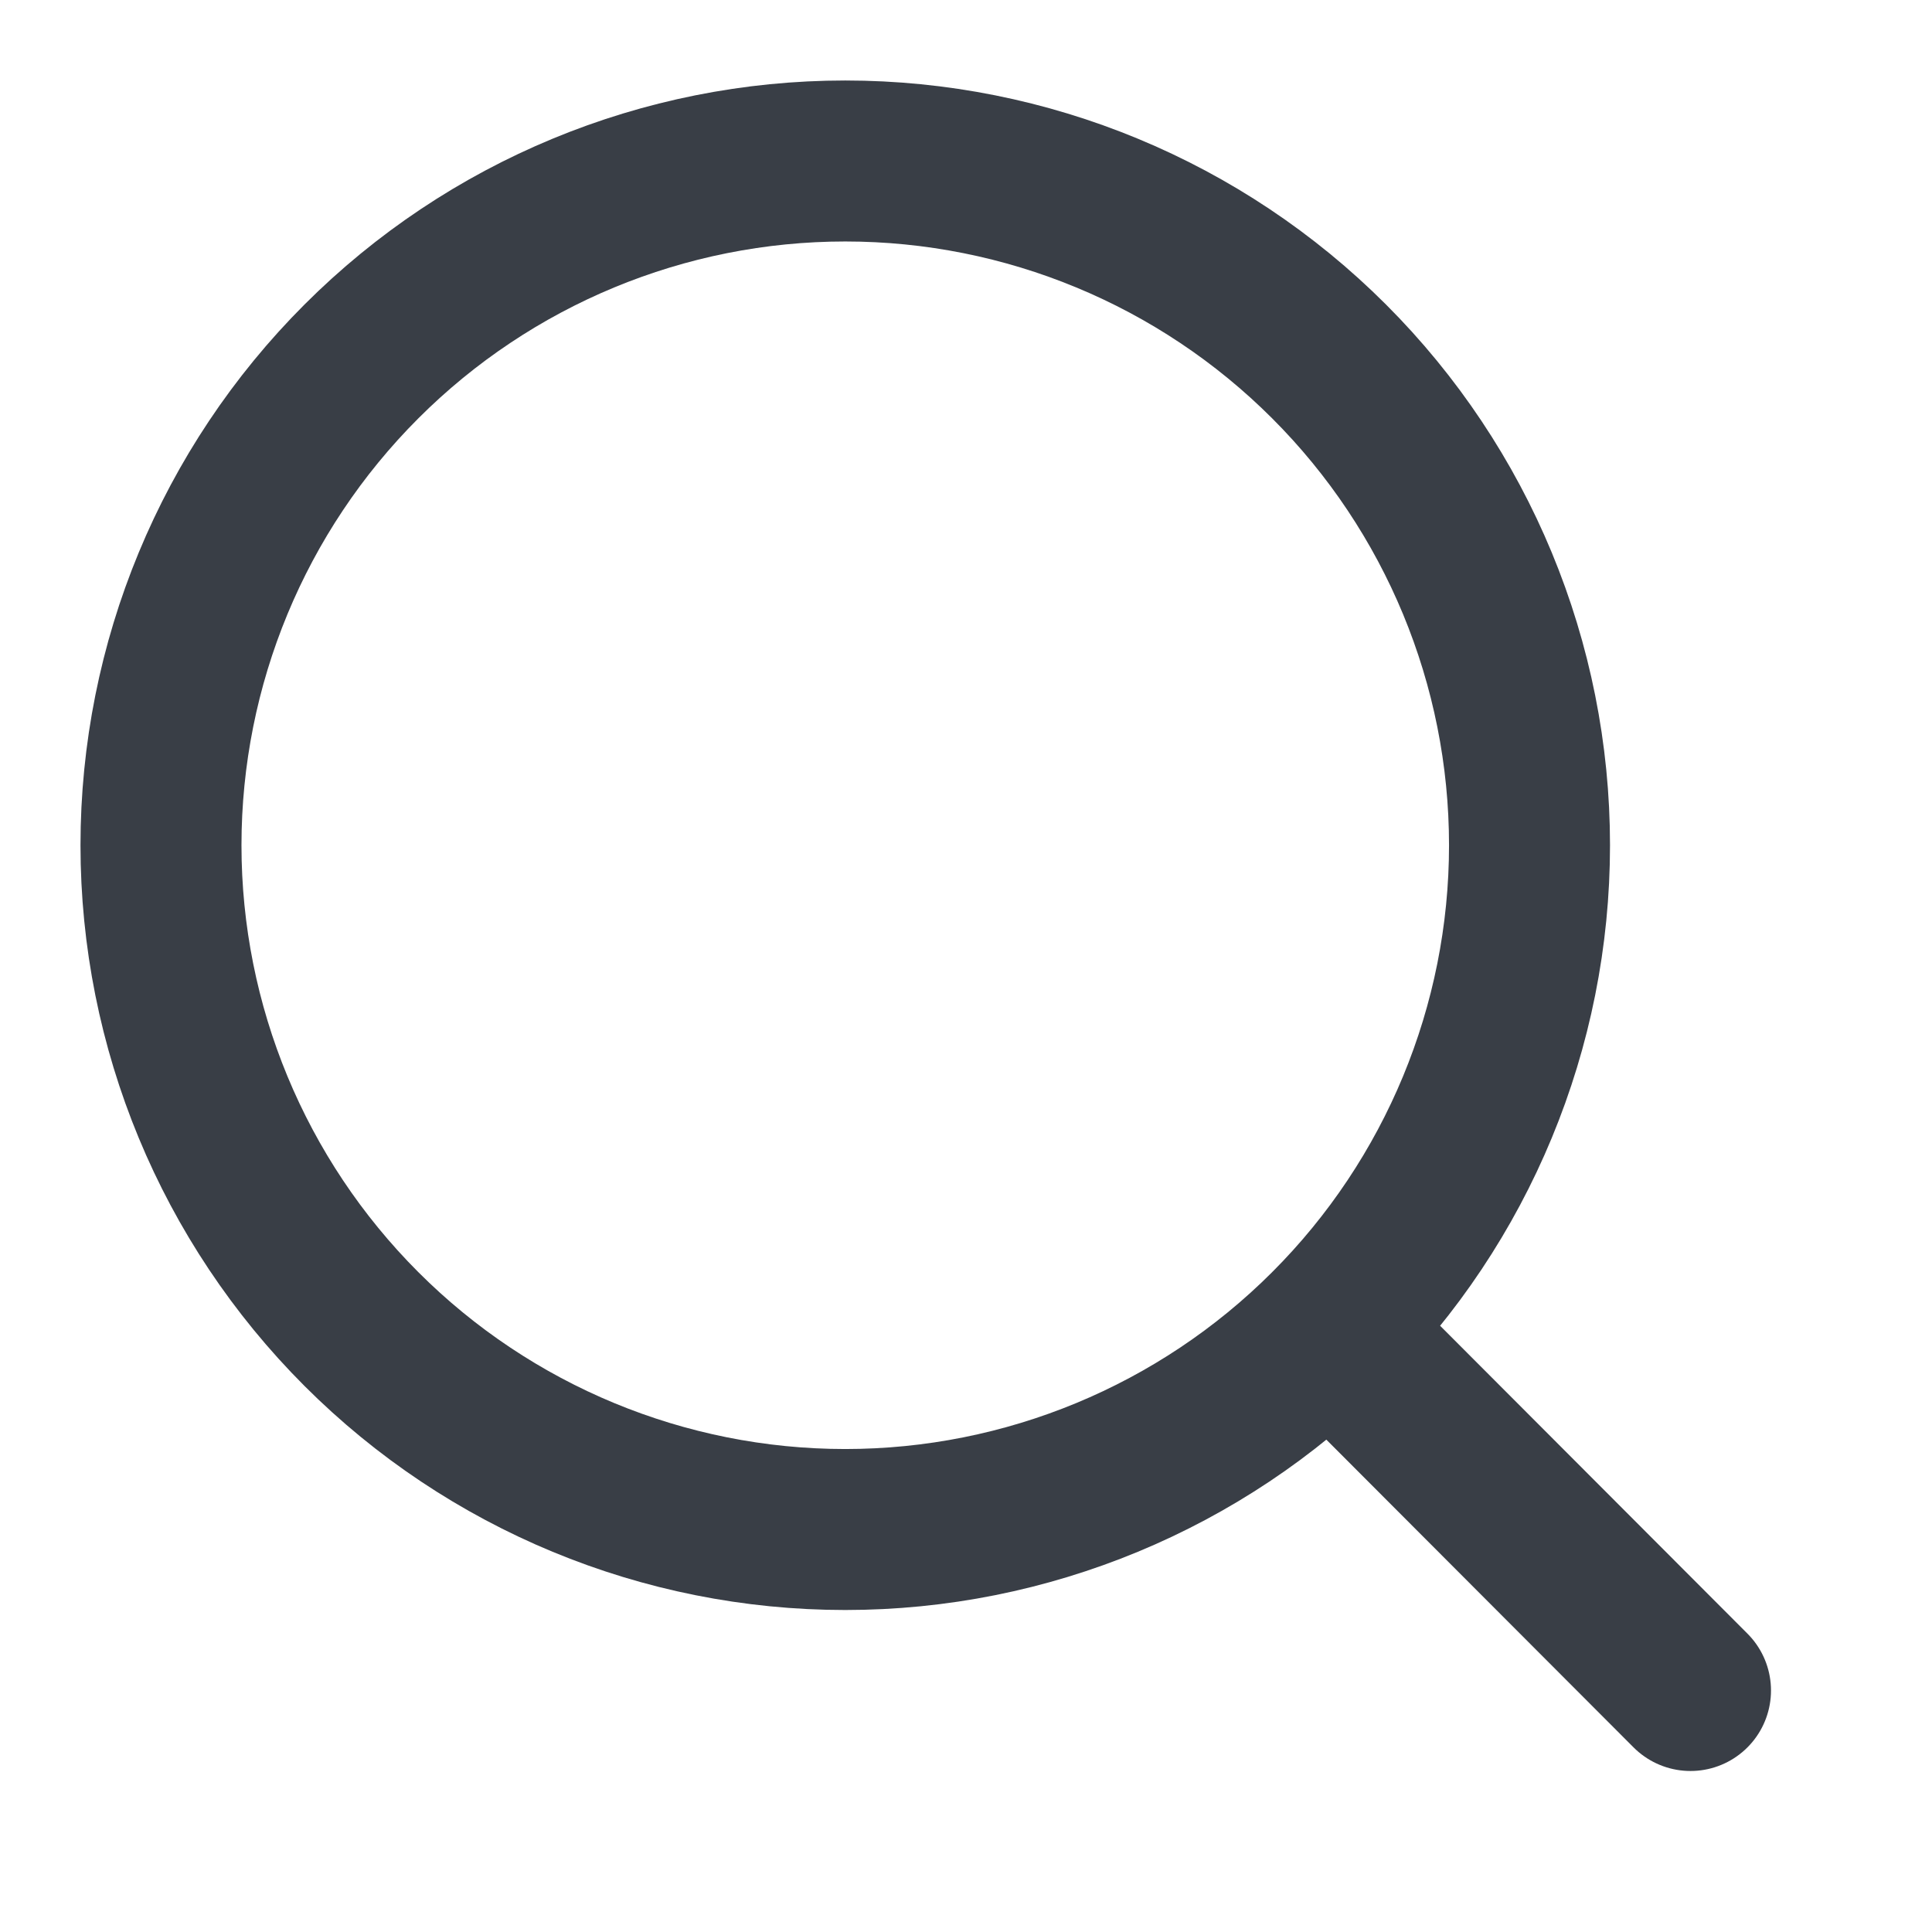
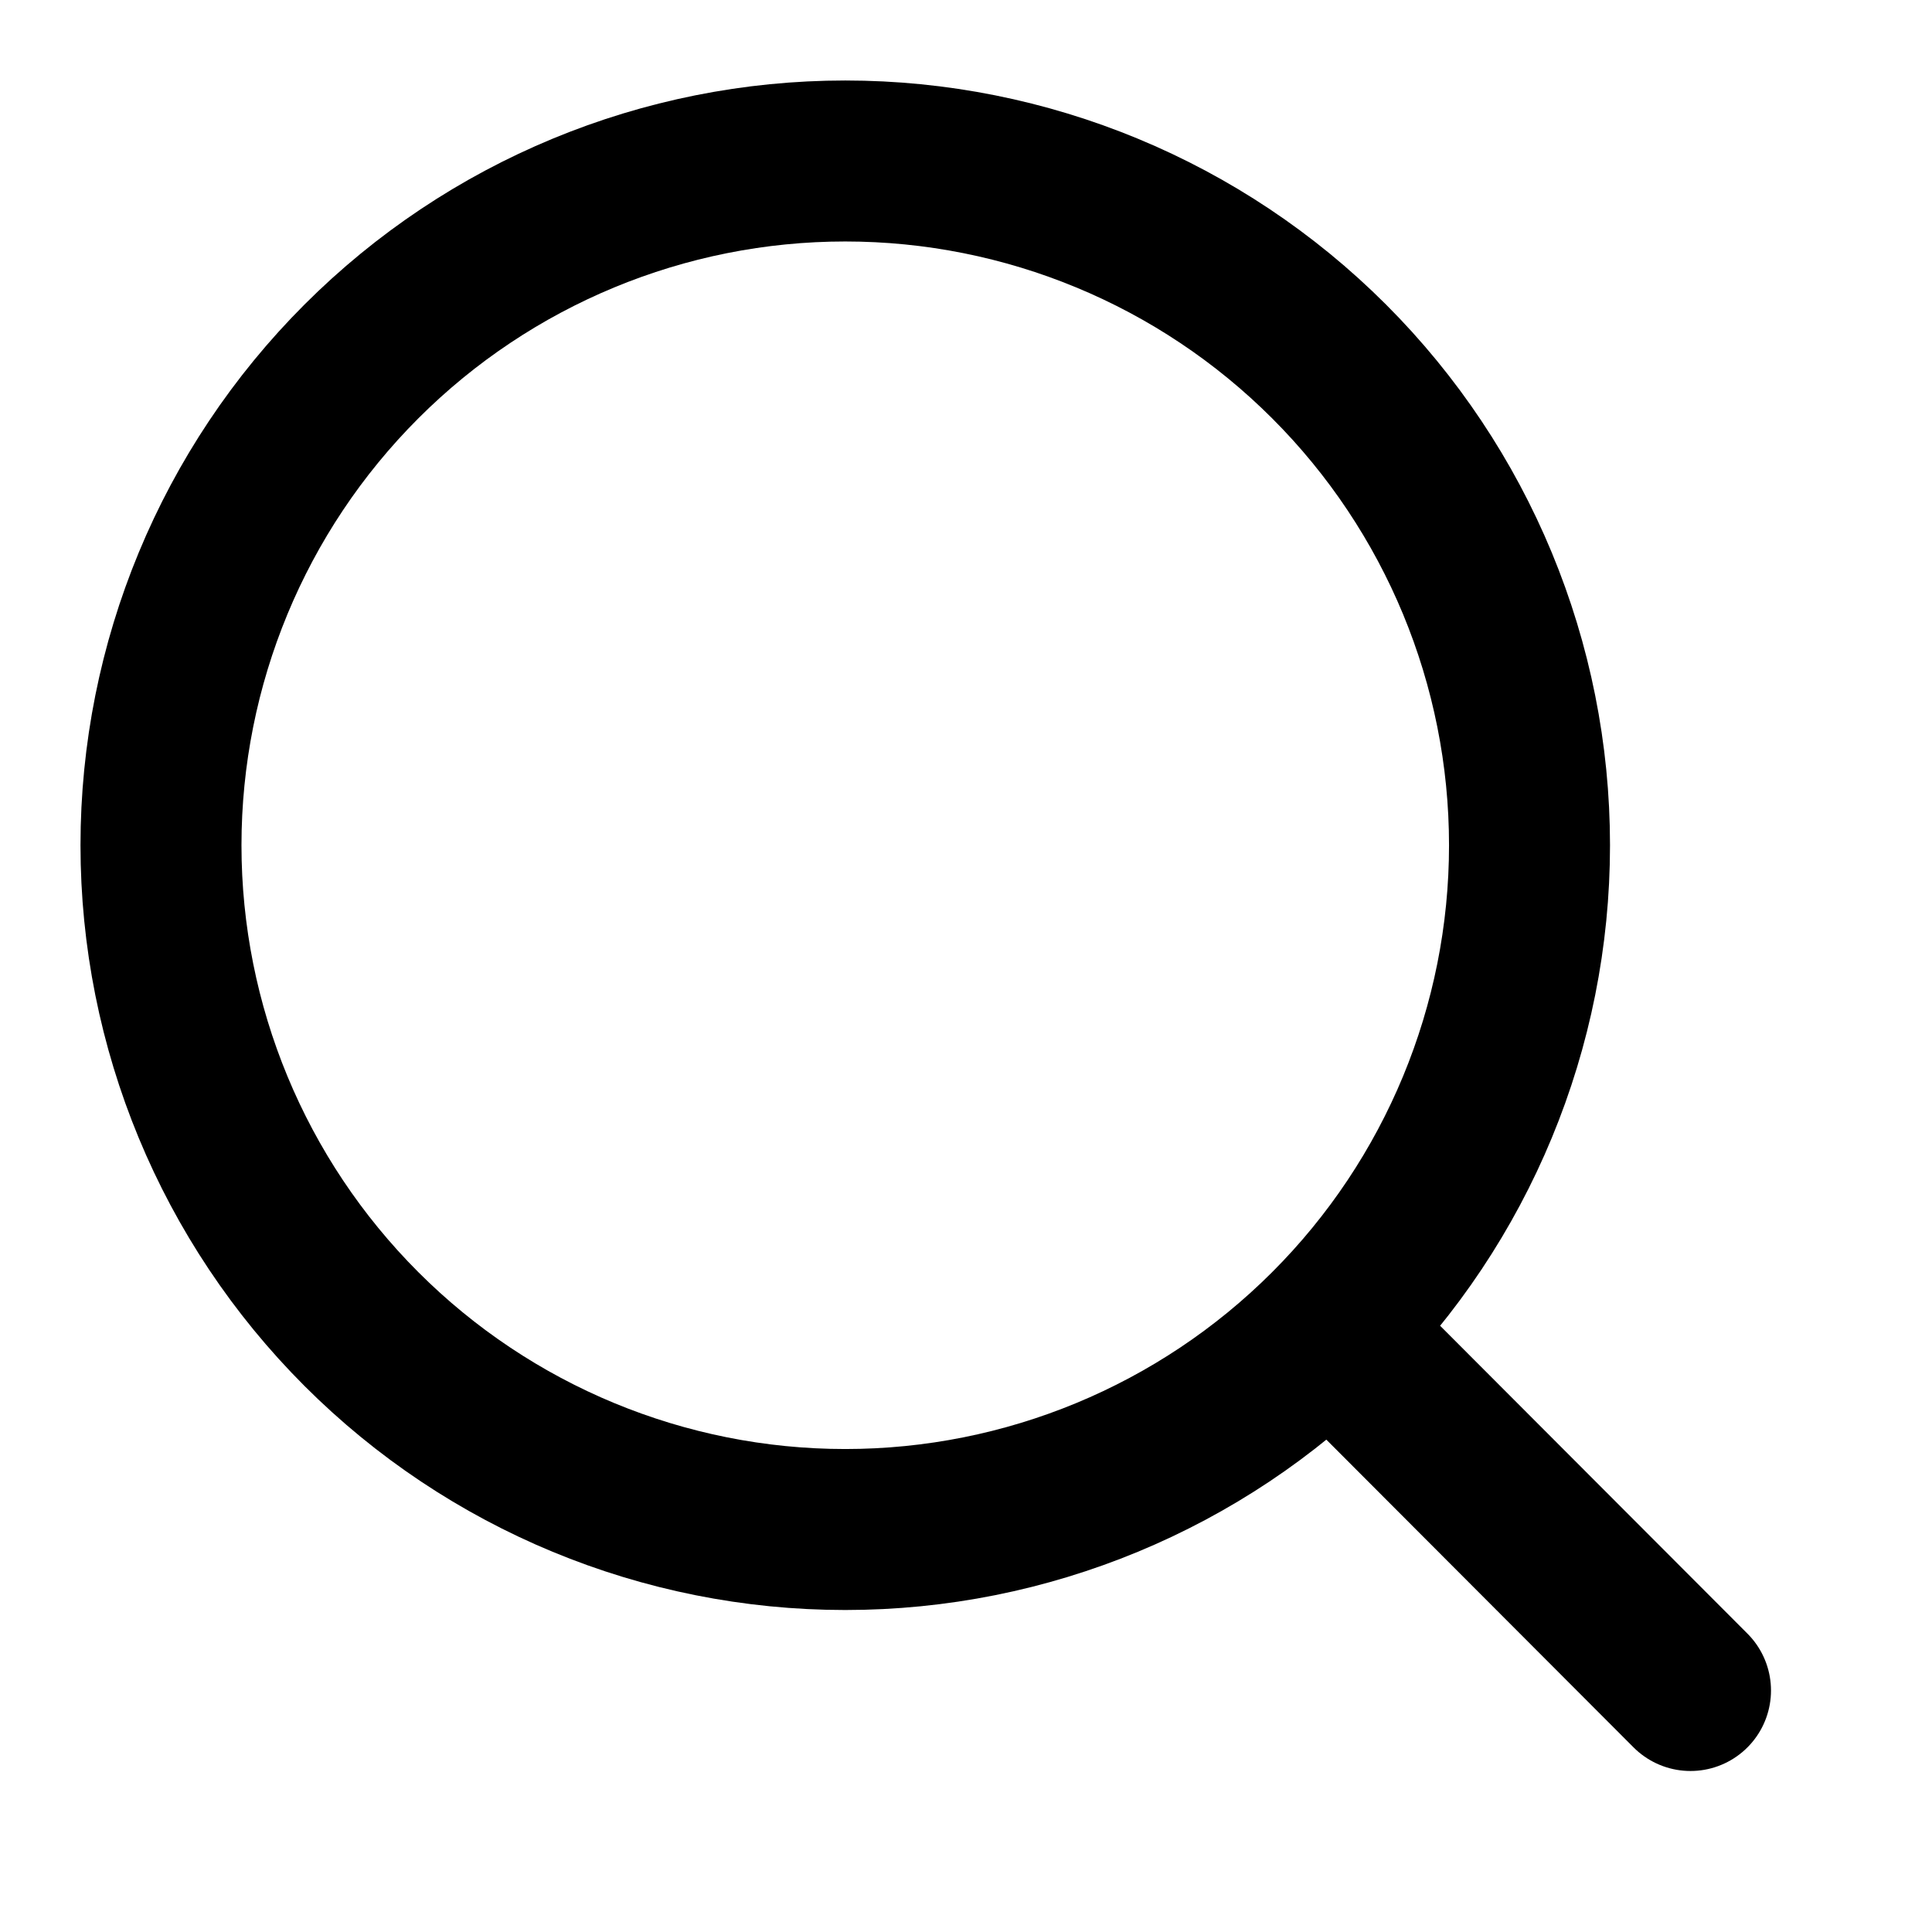
<svg xmlns="http://www.w3.org/2000/svg" viewBox="0 0 40 40" fill="none">
-   <path d="M35 35L27.523 27.51M31.667 17.5C31.667 21.257 30.174 24.86 27.517 27.517C24.86 30.174 21.257 31.667 17.5 31.667C13.743 31.667 10.139 30.174 7.483 27.517C4.826 24.86 3.333 21.257 3.333 17.5C3.333 13.743 4.826 10.139 7.483 7.483C10.139 4.826 13.743 3.333 17.5 3.333C21.257 3.333 24.86 4.826 27.517 7.483C30.174 10.139 31.667 13.743 31.667 17.5V17.5Z" stroke="#393E46" stroke-width="3.333" stroke-linecap="round" />
+   <path d="M35 35L27.523 27.51M31.667 17.5C31.667 21.257 30.174 24.86 27.517 27.517C24.86 30.174 21.257 31.667 17.5 31.667C13.743 31.667 10.139 30.174 7.483 27.517C4.826 24.86 3.333 21.257 3.333 17.5C3.333 13.743 4.826 10.139 7.483 7.483C10.139 4.826 13.743 3.333 17.5 3.333C21.257 3.333 24.86 4.826 27.517 7.483C30.174 10.139 31.667 13.743 31.667 17.5V17.5Z" stroke="currentColor" stroke-width="3.333" stroke-linecap="round" />
</svg>
